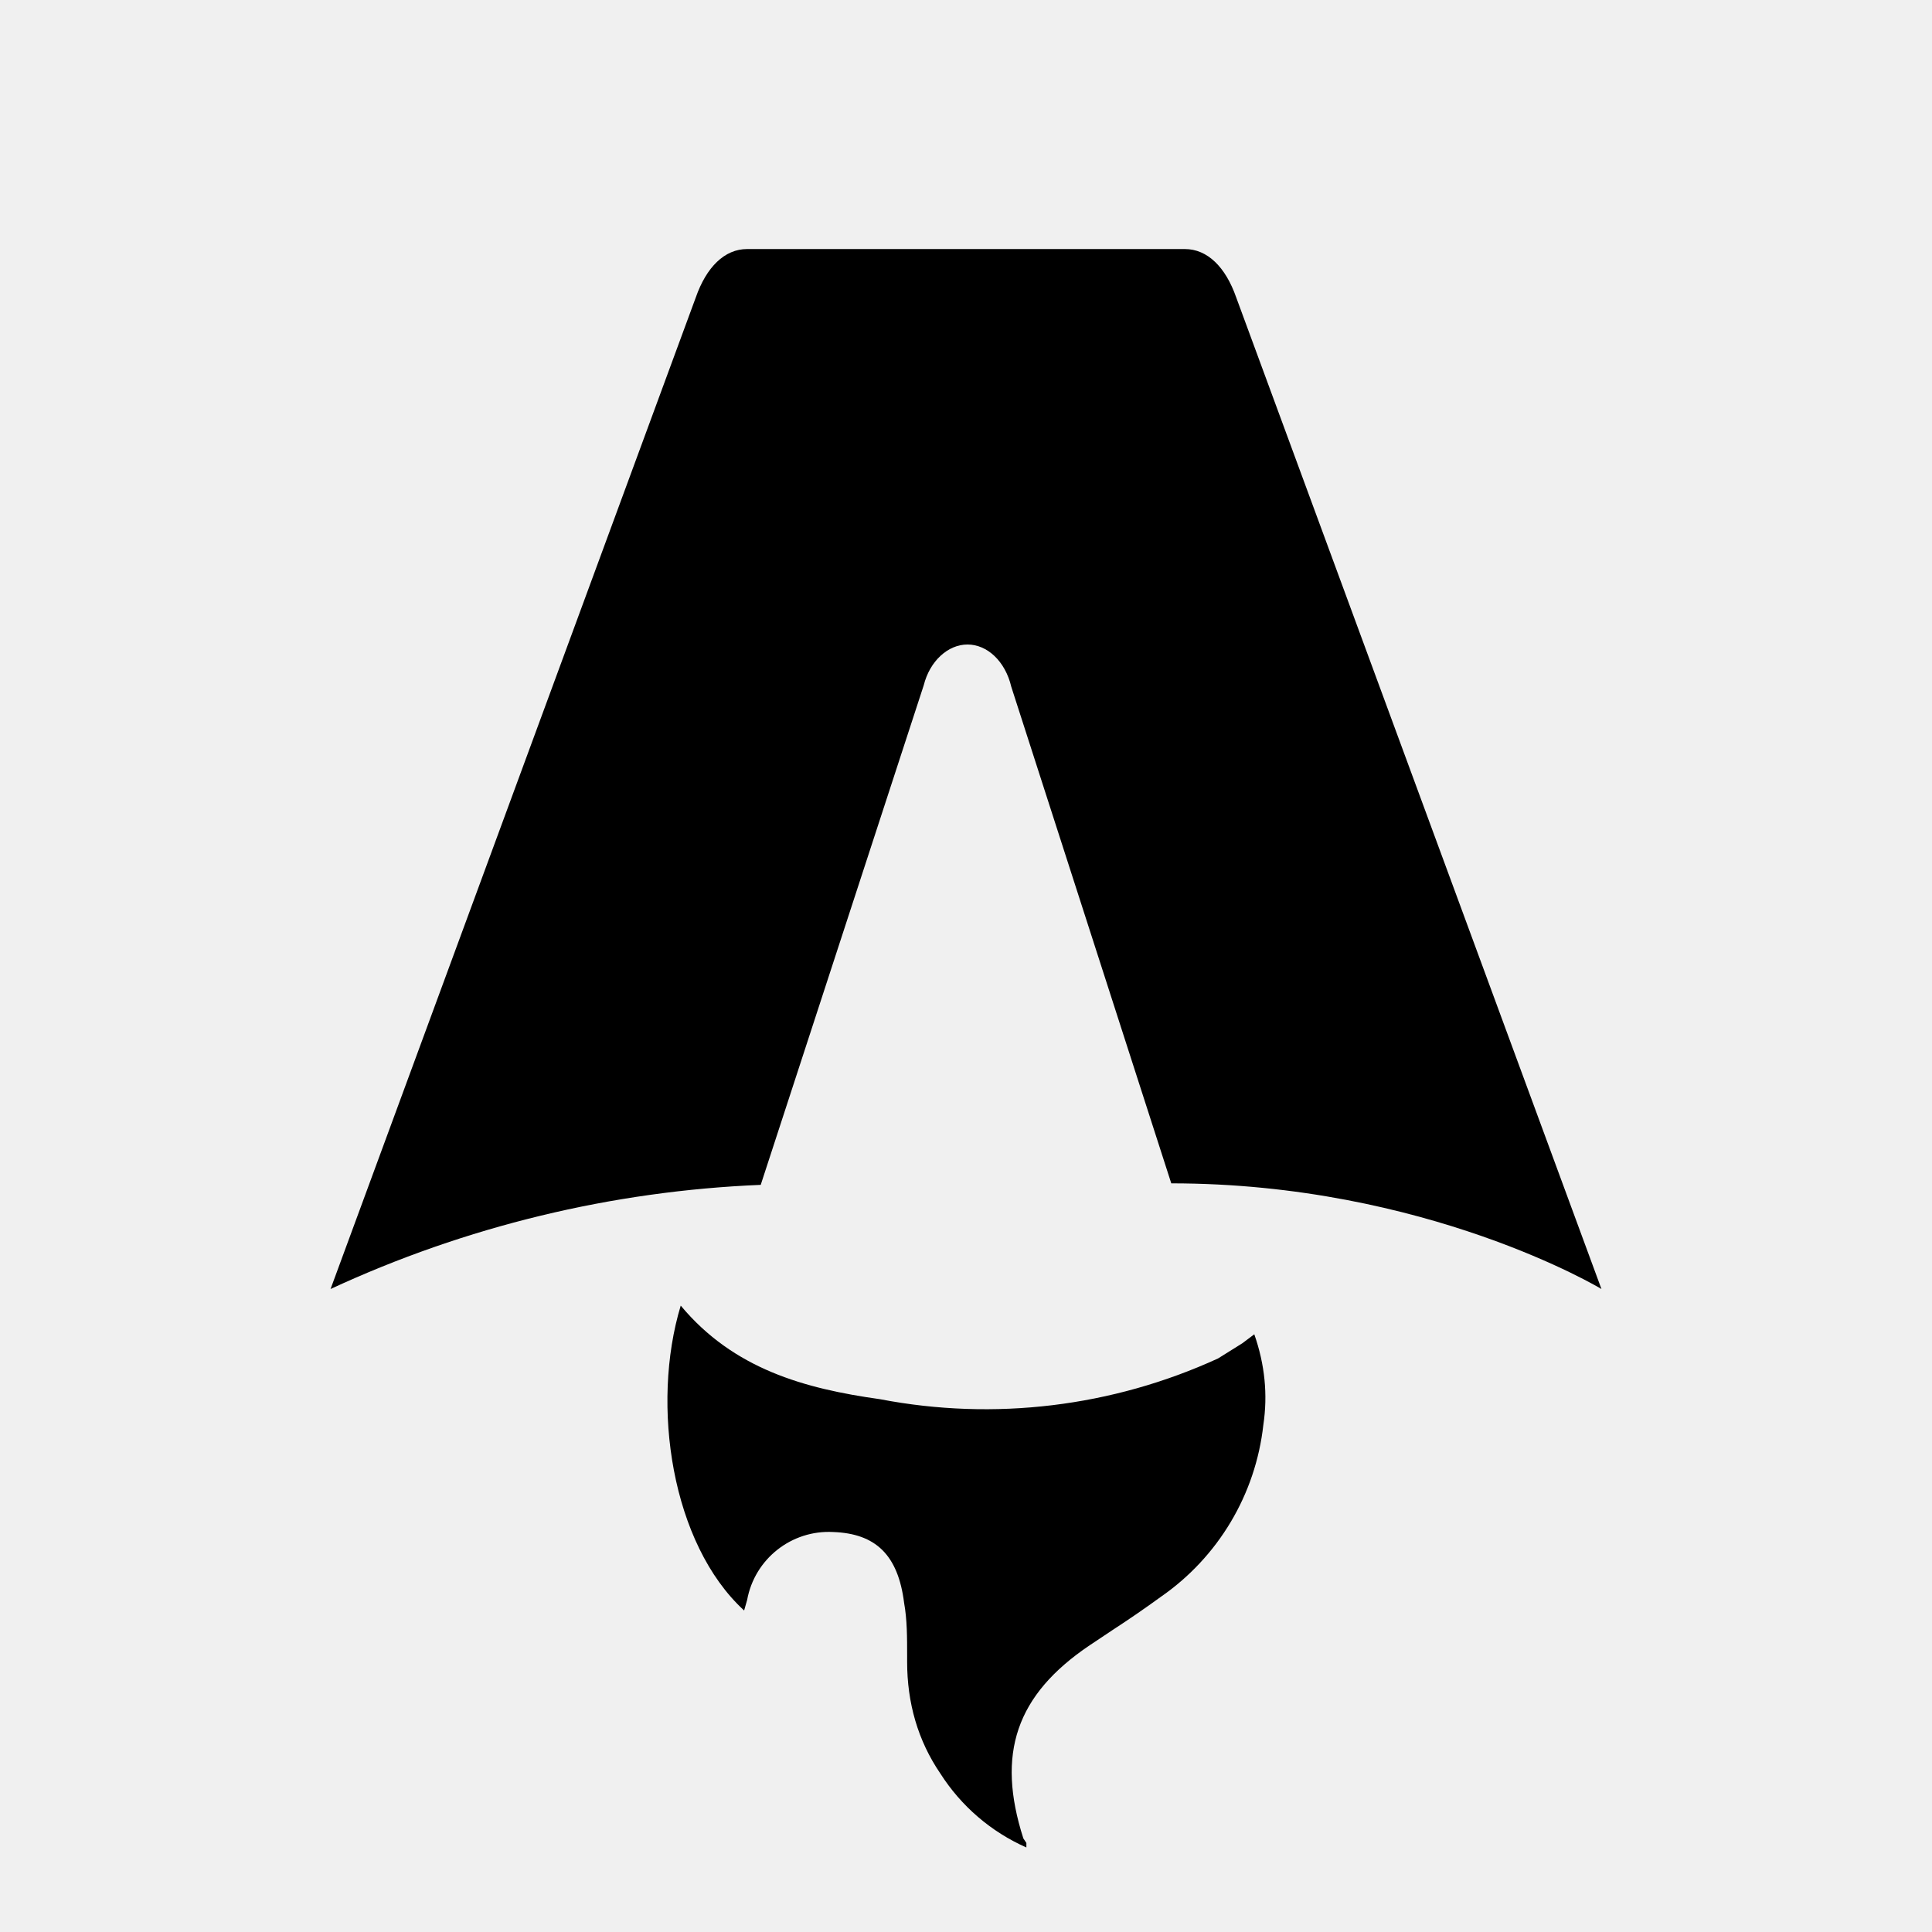
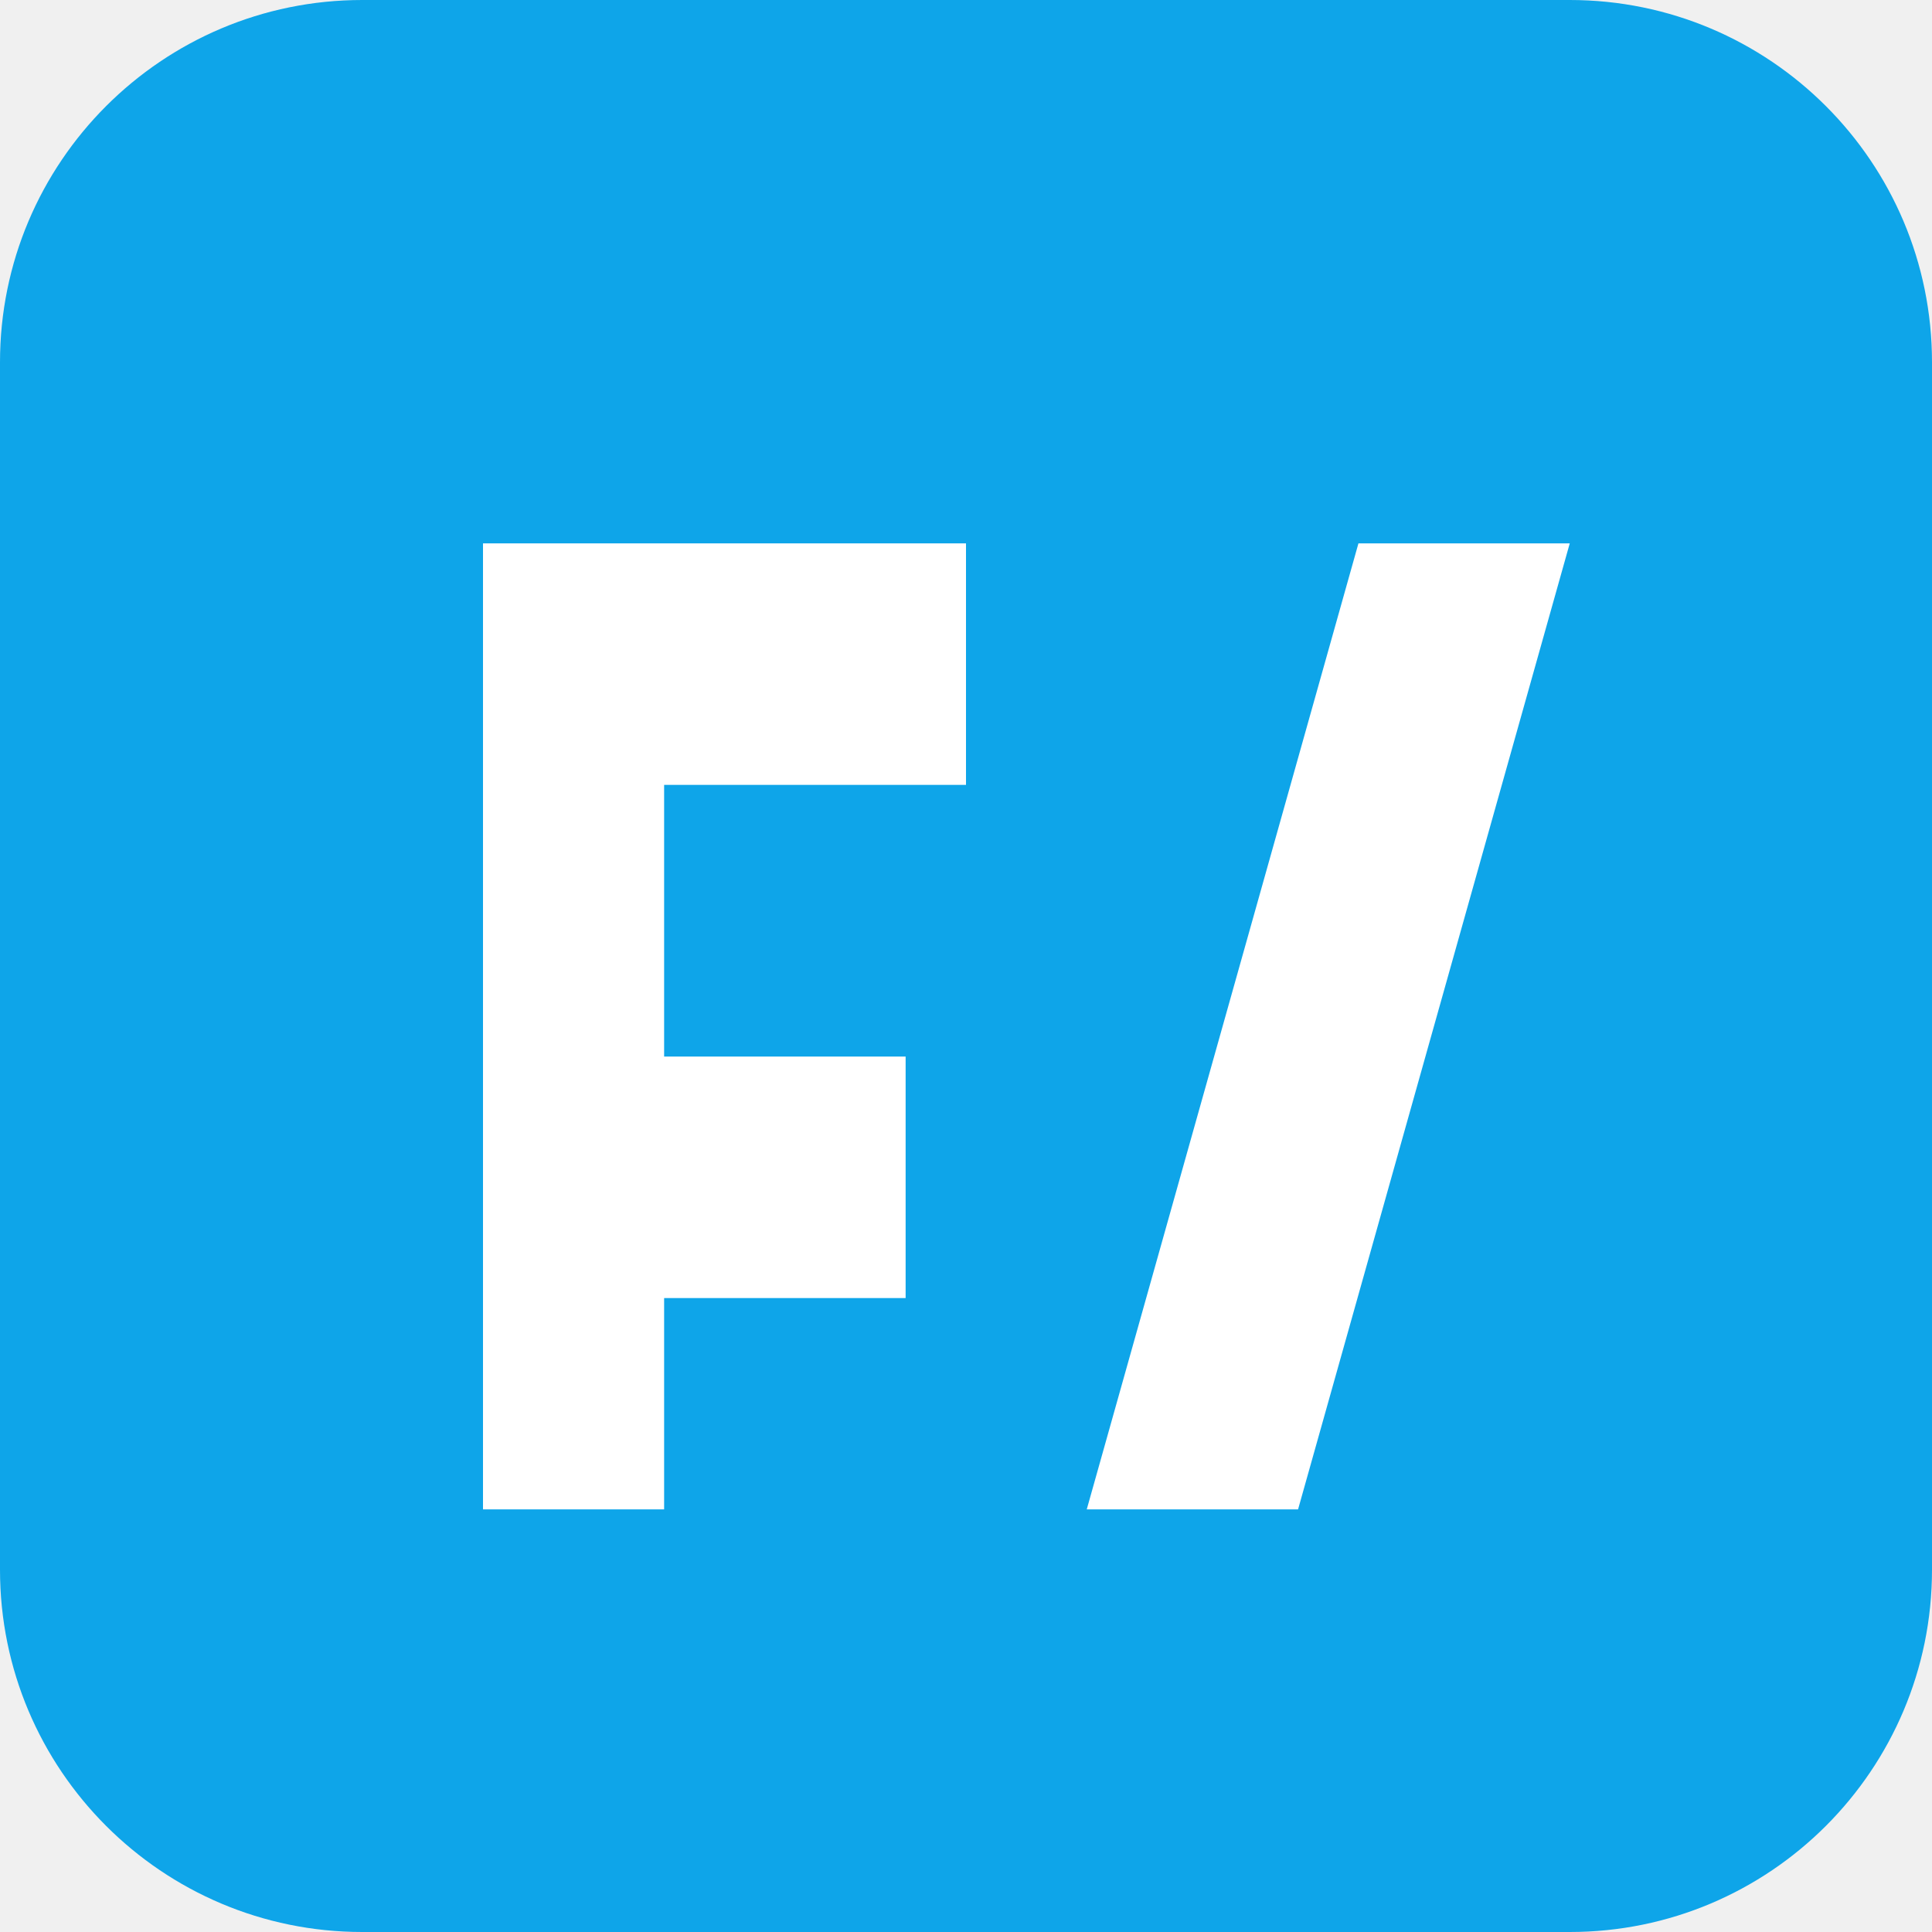
- <svg xmlns="http://www.w3.org/2000/svg" fill="none" viewBox="0 0 128 128">
-   <path d="M50.4 78.5a75.1 75.1 0 0 0-28.5 6.9l24.2-65.7c.7-2 1.9-3.2 3.4-3.2h29c1.5 0 2.7 1.2 3.4 3.2l24.2 65.7s-11.6-7-28.5-7L67 45.5c-.4-1.7-1.6-2.8-2.9-2.8-1.3 0-2.5 1.1-2.9 2.7L50.4 78.5Zm-1.1 28.2Zm-4.2-20.2c-2 6.6-.6 15.8 4.2 20.2a17.5 17.5 0 0 1 .2-.7 5.5 5.5 0 0 1 5.7-4.5c2.8.1 4.3 1.5 4.7 4.7.2 1.1.2 2.3.2 3.5v.4c0 2.7.7 5.2 2.2 7.4a13 13 0 0 0 5.7 4.9v-.3l-.2-.3c-1.8-5.6-.5-9.5 4.4-12.8l1.5-1a73 73 0 0 0 3.2-2.2 16 16 0 0 0 6.8-11.4c.3-2 .1-4-.6-6l-.8.6-1.6 1a37 37 0 0 1-22.4 2.7c-5-.7-9.7-2-13.2-6.2Z" />
-   <style>
-         path { fill: #000; }
-         @media (prefers-color-scheme: dark) {
-             path { fill: #FFF; }
-         }
-     </style>
+ <svg xmlns="http://www.w3.org/2000/svg" width="64" height="64" viewBox="0 0 64 64" fill="none">
+   <rect width="64" height="64" rx="12" fill="#0EA5E9" />
+   <path d="M16 18H32V26H22V35H30V43H22V50H16V18Z" fill="white" />
+   <path d="M36 50L45 18H52L43 50H36Z" fill="white" />
</svg>
